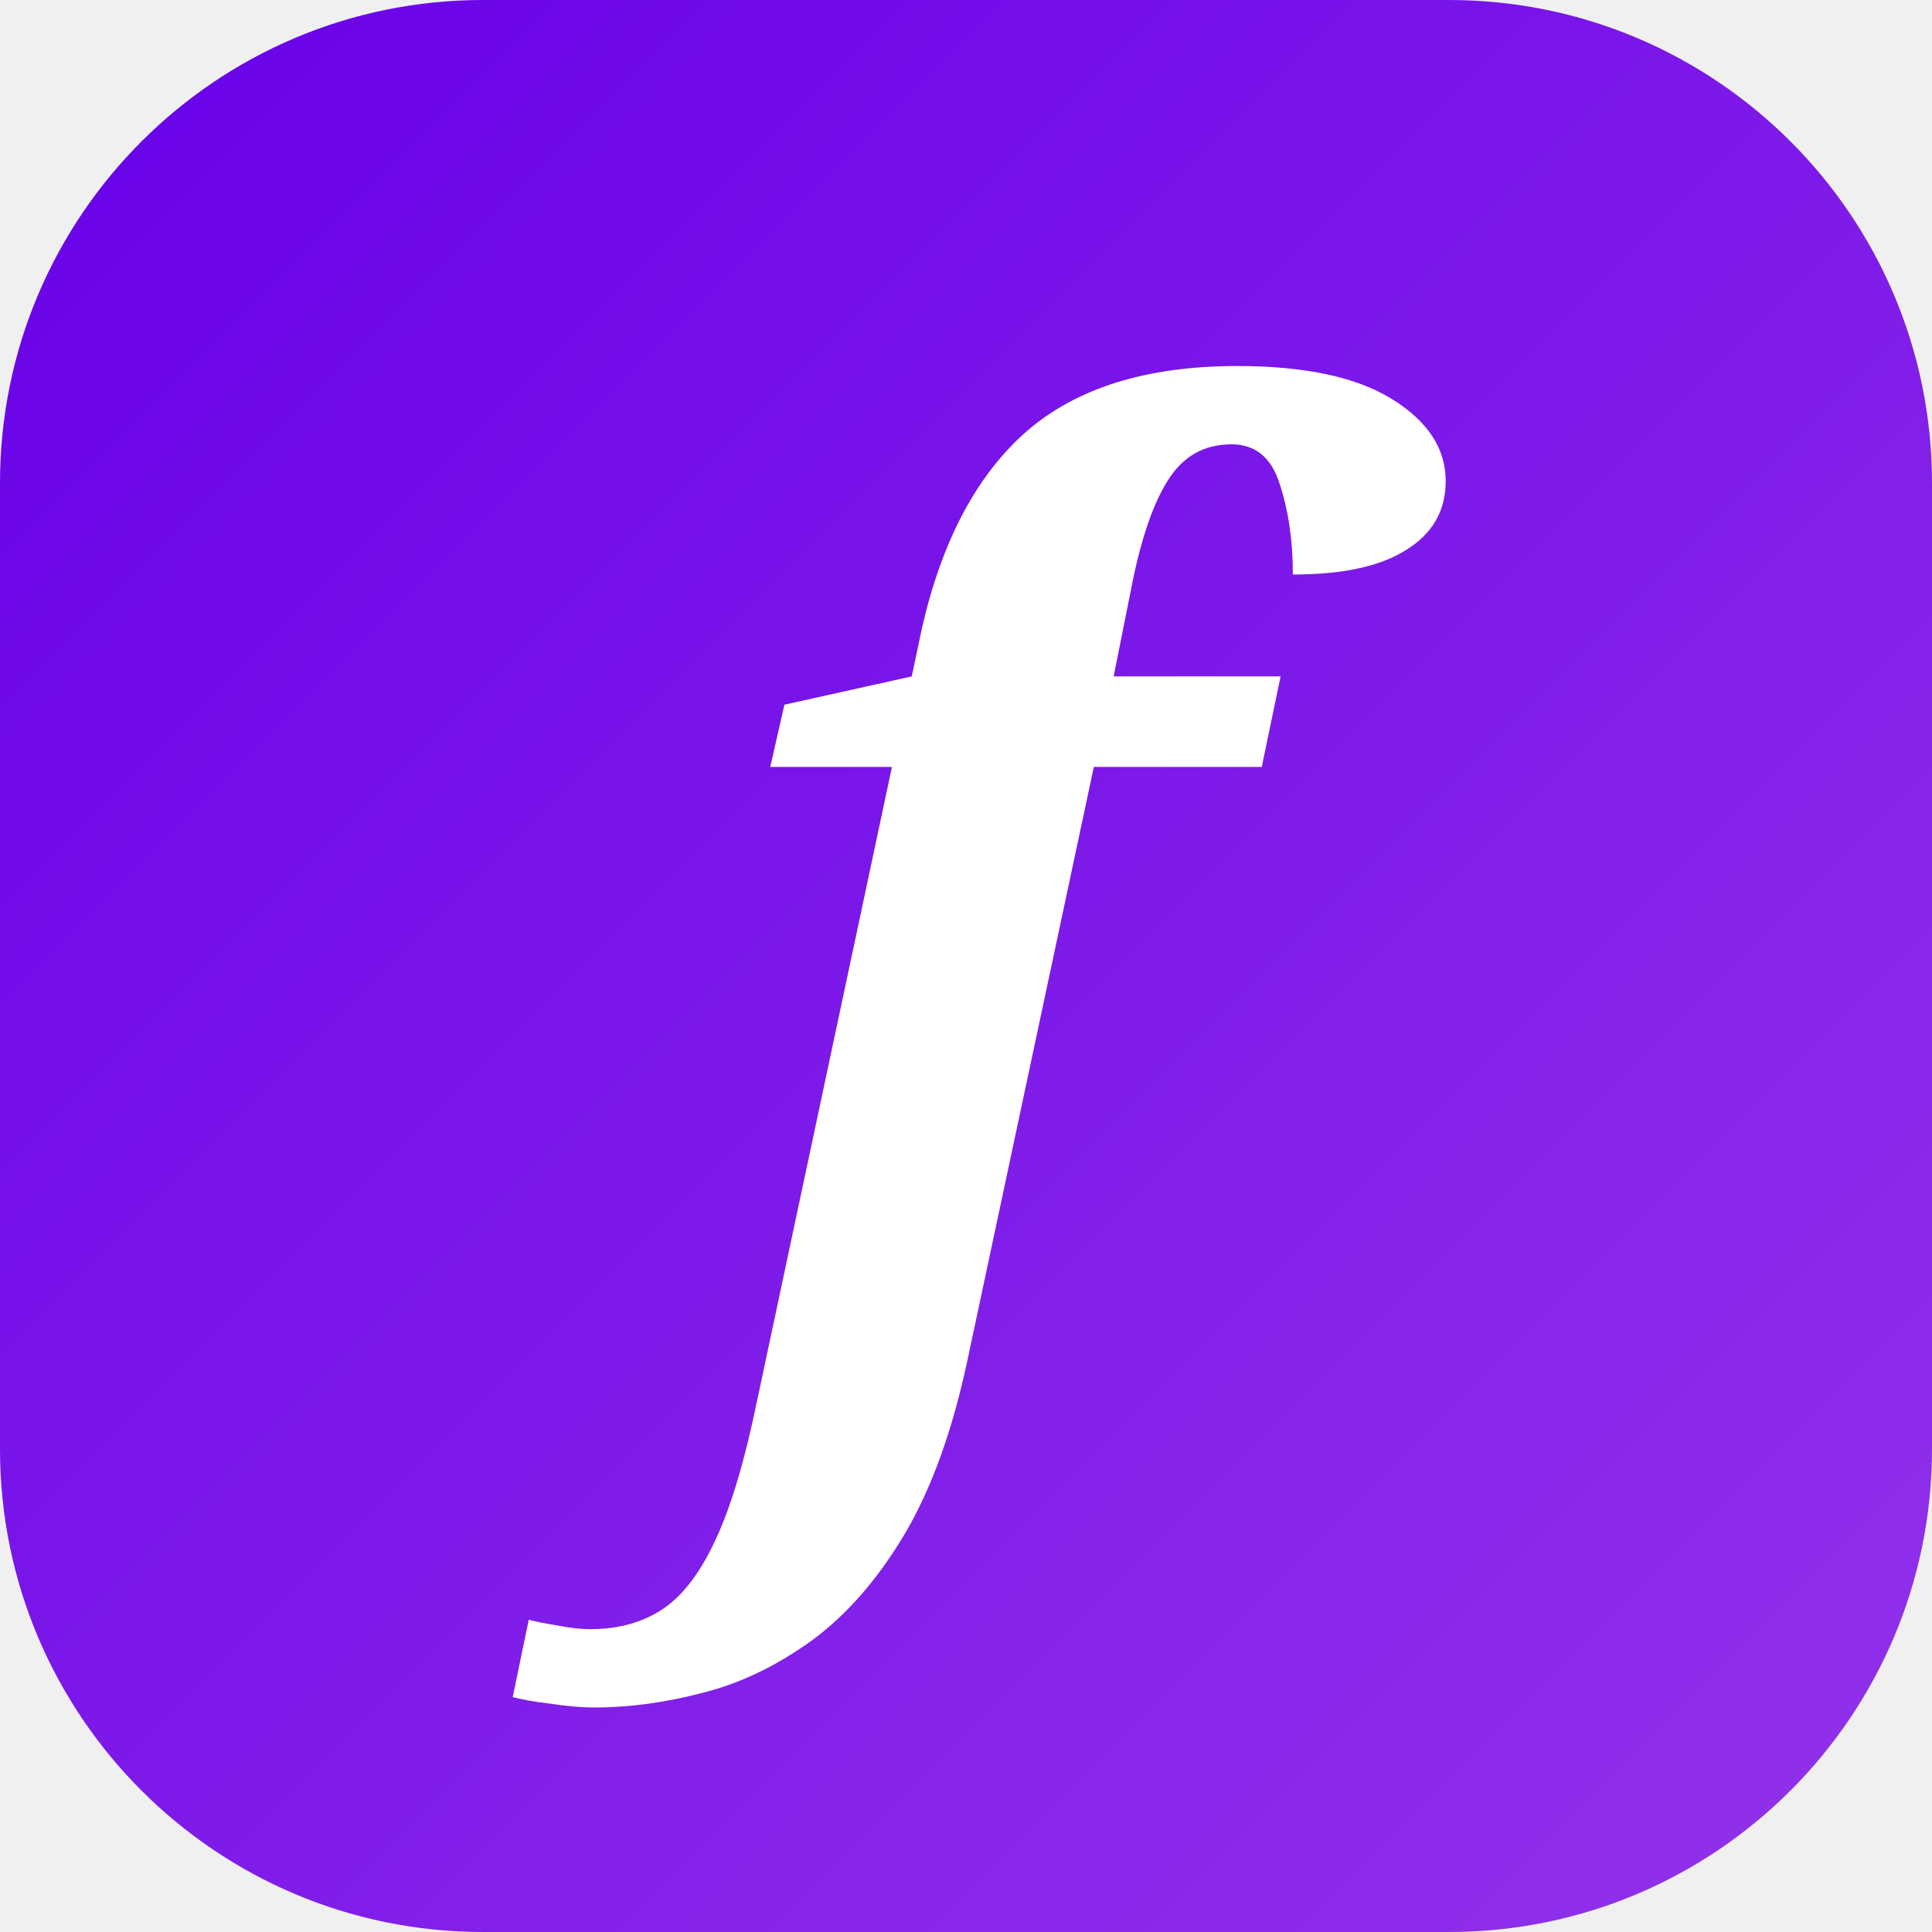
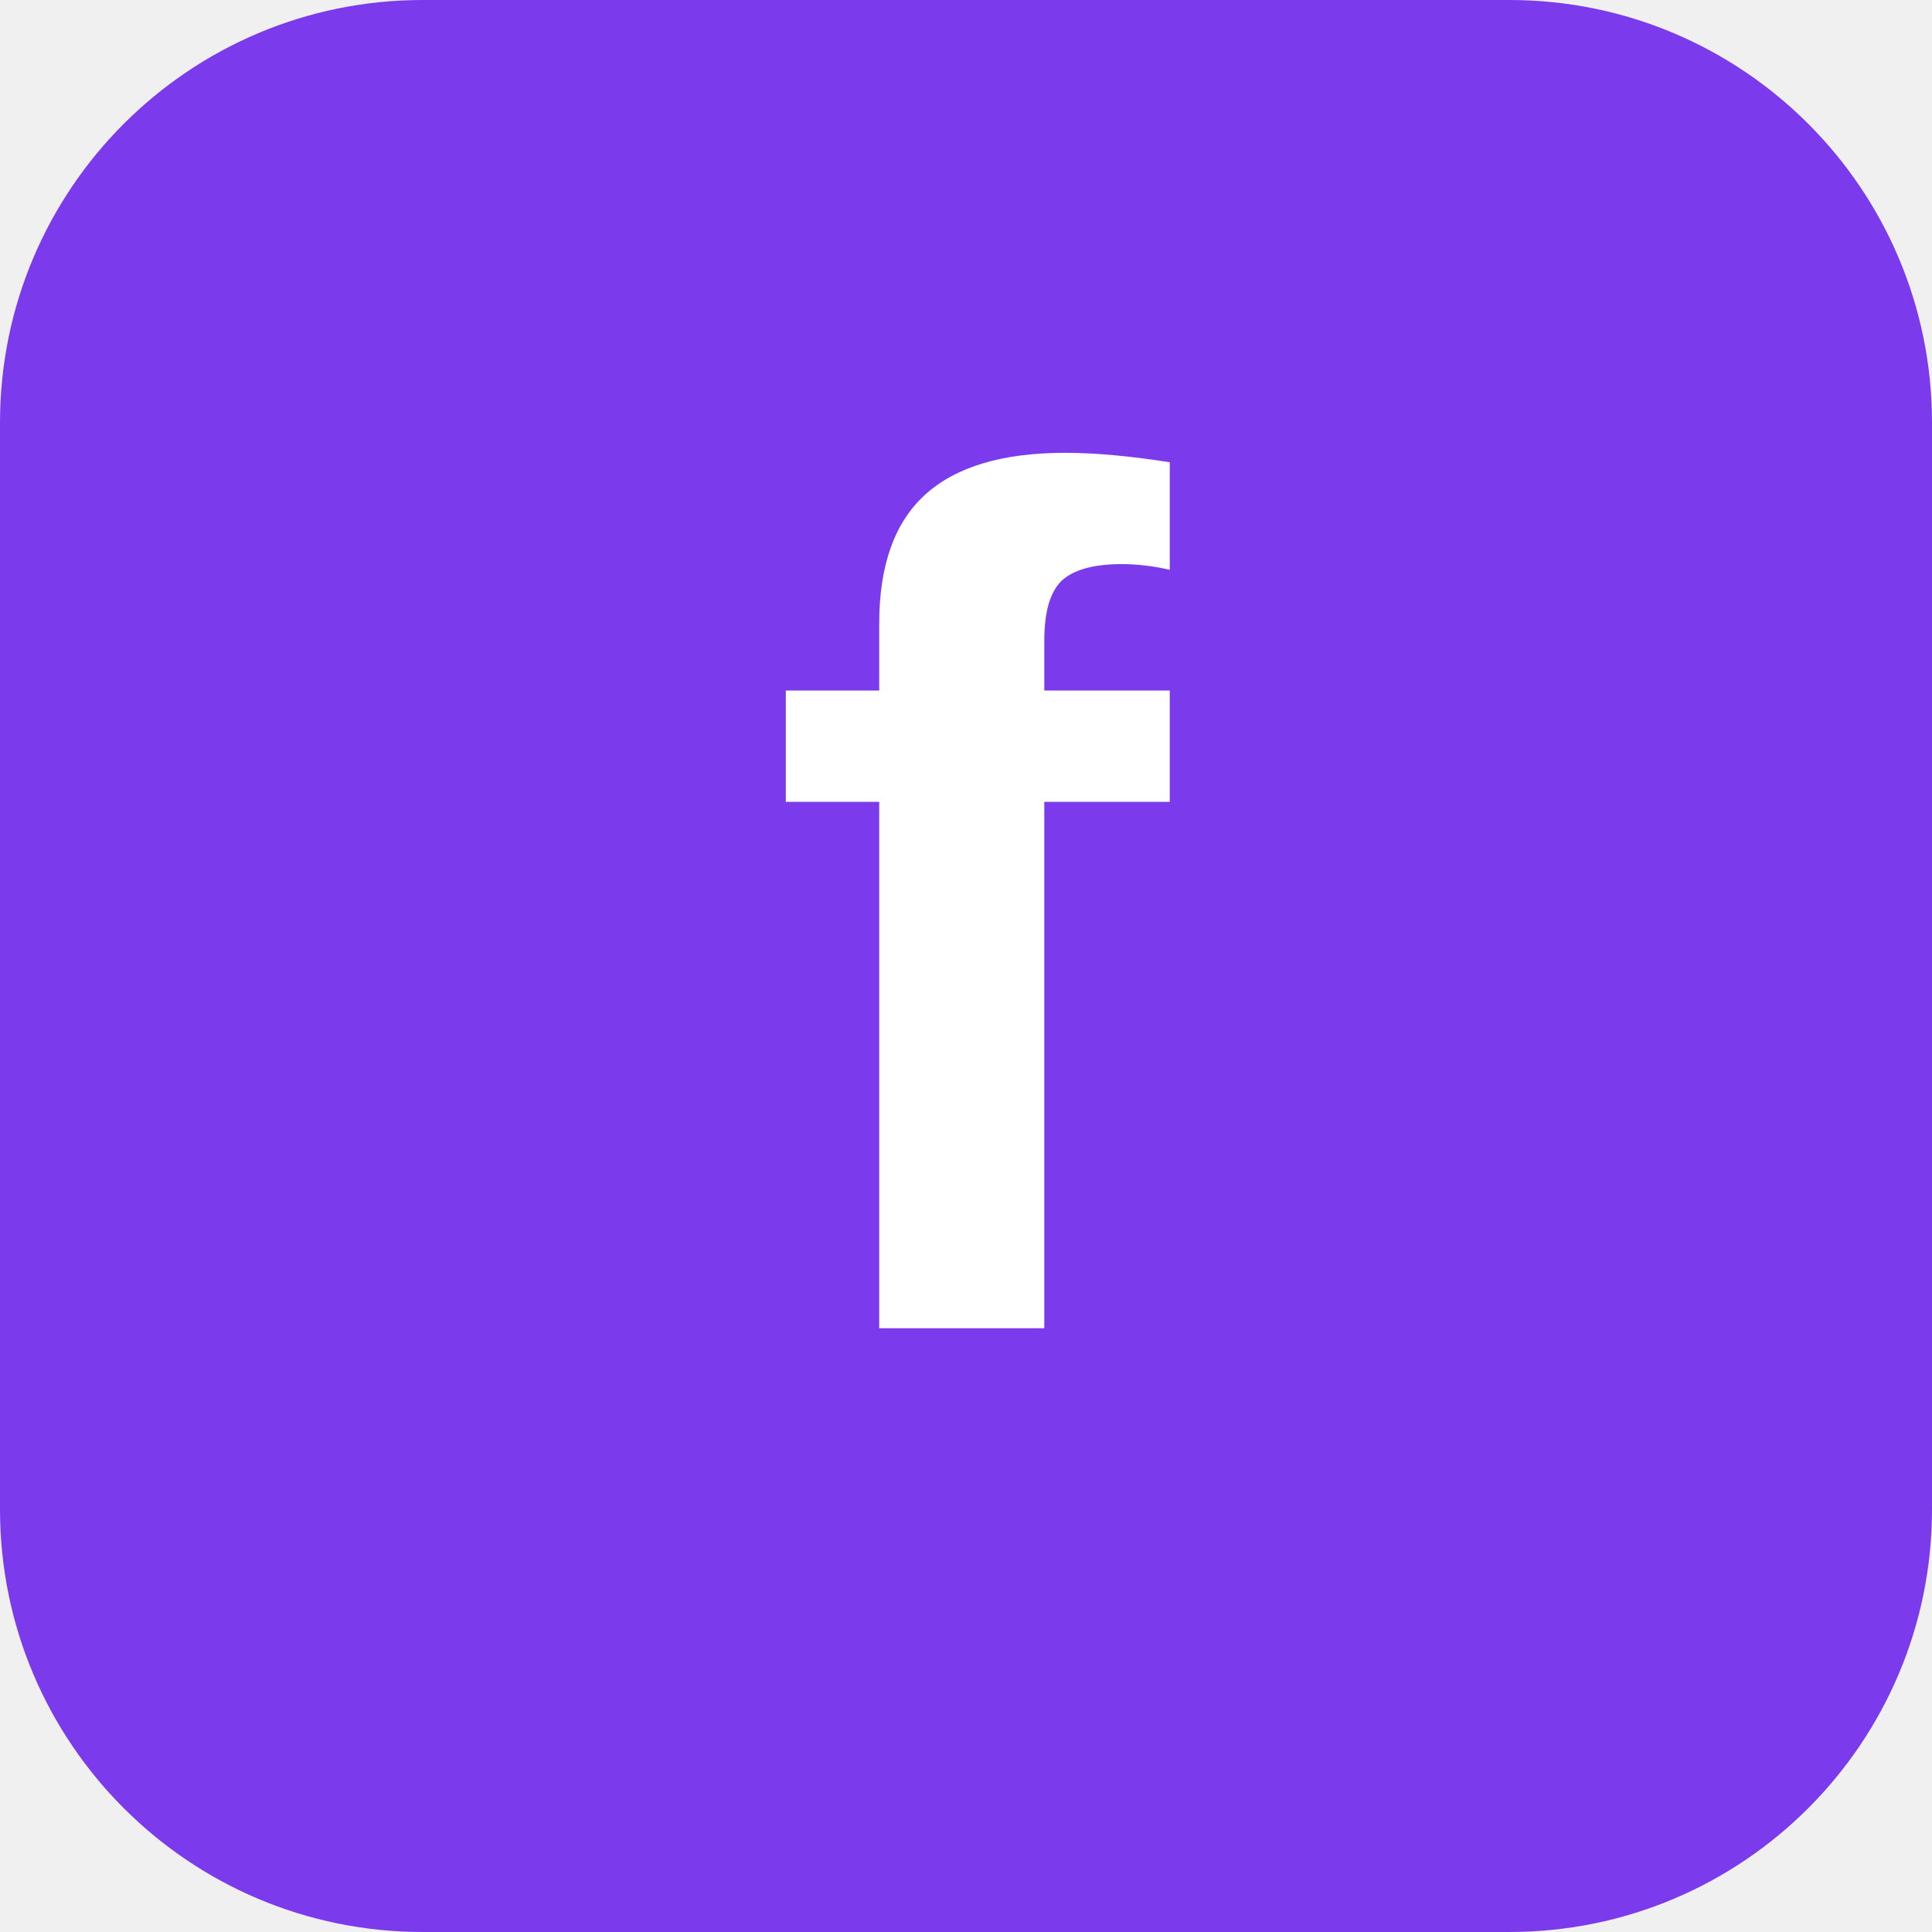
<svg xmlns="http://www.w3.org/2000/svg" viewBox="0 0 32 32">
-   <defs>
-     <linearGradient id="g" x1="0%" y1="0%" x2="100%" y2="100%">
-       <stop offset="0%" style="stop-color:#6700e8" />
-       <stop offset="100%" style="stop-color:#9333ea" />
-     </linearGradient>
-   </defs>
-   <rect width="32" height="32" rx="8" fill="url(#g)" />
-   <text x="16" y="23" font-family="Georgia, serif" font-size="22" font-weight="900" font-style="italic" fill="white" text-anchor="middle">f</text>
+   <rect width="32" height="32" rx="7" fill="#7c3aed" />
+   <text x="16" y="22" font-family="Arial, sans-serif" font-size="20" font-weight="bold" fill="white" text-anchor="middle">f</text>
</svg>
